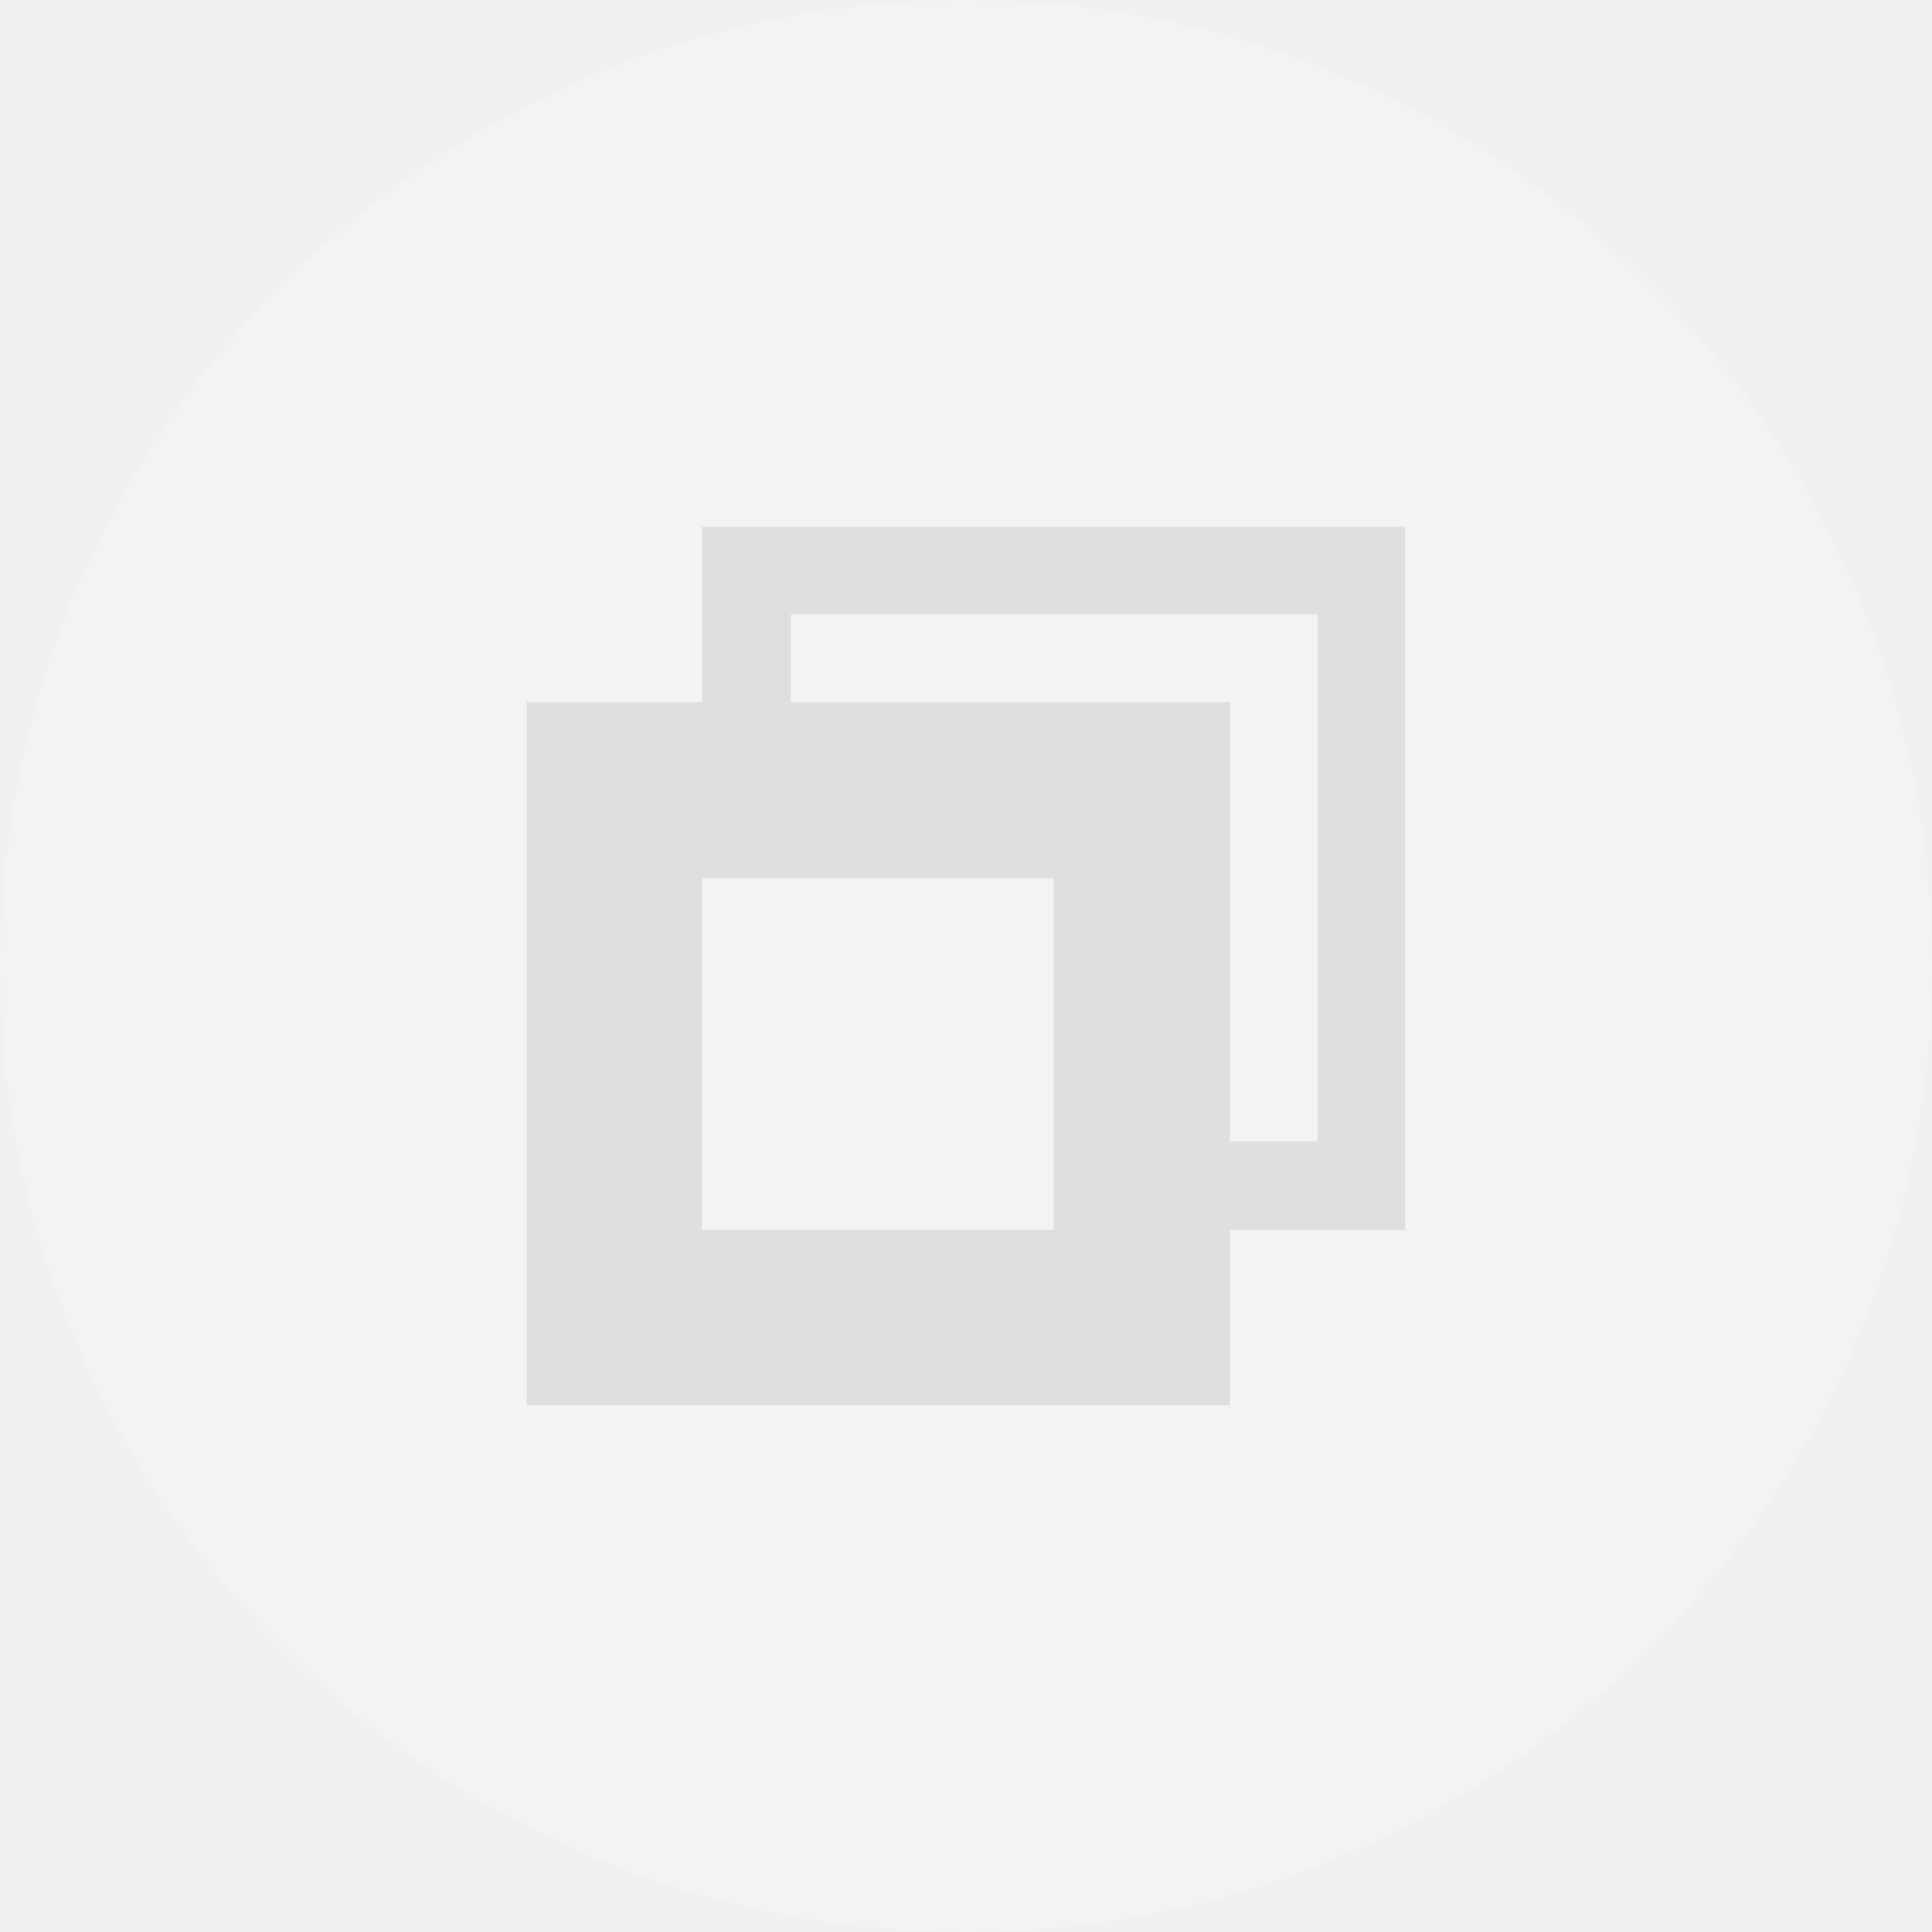
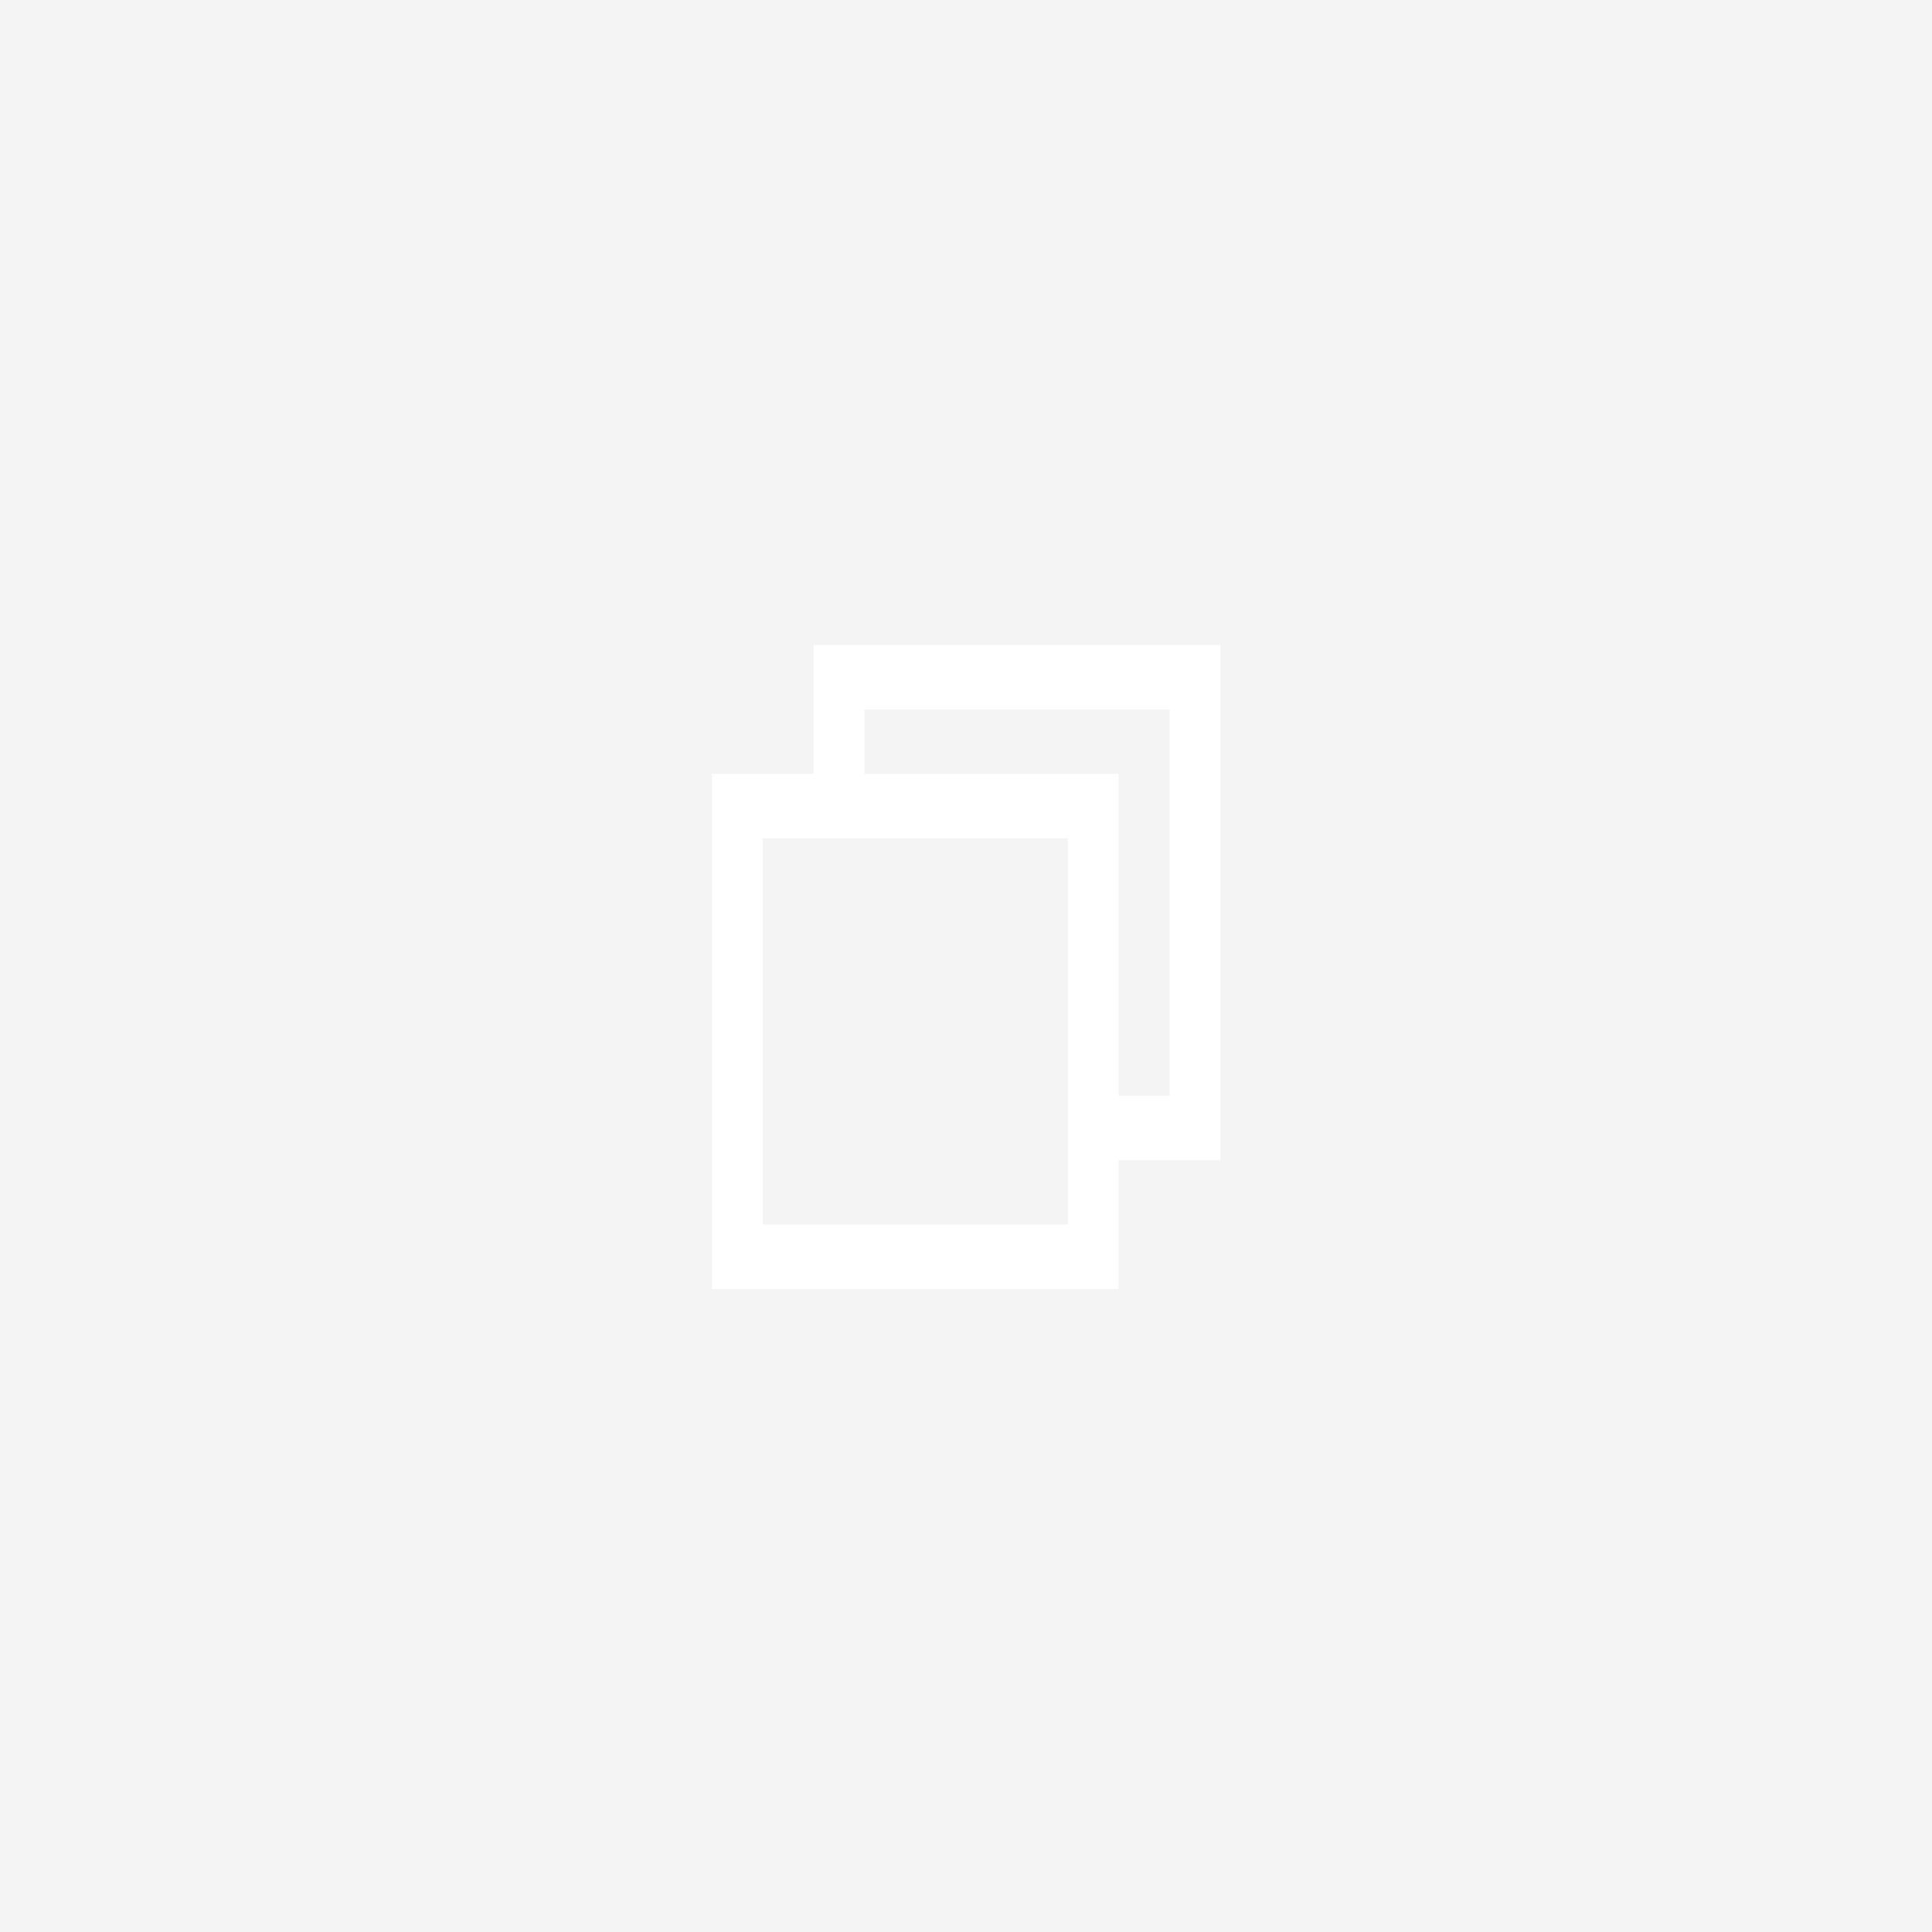
<svg xmlns="http://www.w3.org/2000/svg" viewBox="0 0 50 50" version="1.2" baseProfile="tiny">
  <defs>
</defs>
  <g fill="none" stroke="black" stroke-width="1" fill-rule="evenodd" stroke-linecap="square" stroke-linejoin="bevel">
-     <g fill="#000000" fill-opacity="1" stroke="none" transform="matrix(2.27273,0,0,2.27273,-52.2727,0)" font-family="Bitstream Vera Sans" font-size="10" font-weight="400" font-style="normal" opacity="0.001">
-       <rect x="23" y="0" width="22" height="22" />
+     <g fill="#ffffff" fill-opacity="1" stroke="none" transform="matrix(4.97315,0,0,6.29921,-305.267,-889.071)" font-family="Bitstream Vera Sans" font-size="10" font-weight="400" font-style="normal" opacity="0.25">
+       <path vector-effect="none" fill-rule="evenodd" d="M61.383,141.14 C61.383,141.14 61.383,141.14 61.383,141.14 L71.437,141.14 C71.437,141.14 71.437,141.14 71.437,141.14 L71.437,149.077 C71.437,149.077 71.437,149.077 71.437,149.077 L61.383,149.077 C61.383,149.077 61.383,149.077 61.383,149.077 L61.383,141.14" />
    </g>
-     <g fill="#ffffff" fill-opacity="1" stroke="none" transform="matrix(2.27273,0,0,2.27273,-52.2727,0)" font-family="Bitstream Vera Sans" font-size="10" font-weight="400" font-style="normal" opacity="0.19">
-       <circle cx="34" cy="11" r="11" />
-     </g>
-     <g fill="#dfdfdf" fill-opacity="1" stroke="none" transform="matrix(2.27273,0,0,2.27273,-47.7273,-63.6364)" font-family="Bitstream Vera Sans" font-size="10" font-weight="400" font-style="normal">
-       <path vector-effect="none" fill-rule="evenodd" d="M27,36 L27,44 L35,44 L35,36 L27,36 M29,38 L33,38 L33,42 L29,42 L29,38" />
-     </g>
-     <g fill="#dfdfdf" fill-opacity="1" stroke="none" transform="matrix(2.27273,0,0,2.27273,-47.7273,-63.6364)" font-family="Bitstream Vera Sans" font-size="10" font-weight="400" font-style="normal">
-       <path vector-effect="none" fill-rule="evenodd" d="M29,34 L29,36 L30,36 L30,35 L36,35 L36,41 L35,41 L35,42 L37,42 L37,34 L29,34" />
+     <g fill="#ffffff" fill-opacity="1" stroke="none" transform="matrix(4.97315,0,0,6.29921,-305.267,-889.071)" font-family="Bitstream Vera Sans" font-size="10" font-weight="400" font-style="normal">
+       <path vector-effect="none" fill-rule="nonzero" d="M65.617,143.79 L65.617,144.319 L65.088,144.319 L65.088,146.436 L67.204,146.436 L67.204,145.907 L67.734,145.907 L67.734,143.79 L65.617,143.79 M65.882,144.055 L67.469,144.055 L67.469,145.642 L67.204,145.642 L67.204,144.319 L65.882,144.319 L65.882,144.055 M65.352,144.584 L66.94,144.584 L66.94,146.171 L65.352,146.171 L65.352,144.584" />
    </g>
    <g fill="none" stroke="#000000" stroke-opacity="1" stroke-width="1" stroke-linecap="square" stroke-linejoin="bevel" transform="matrix(1,0,0,1,0,0)" font-family="Bitstream Vera Sans" font-size="10" font-weight="400" font-style="normal">
</g>
  </g>
</svg>
